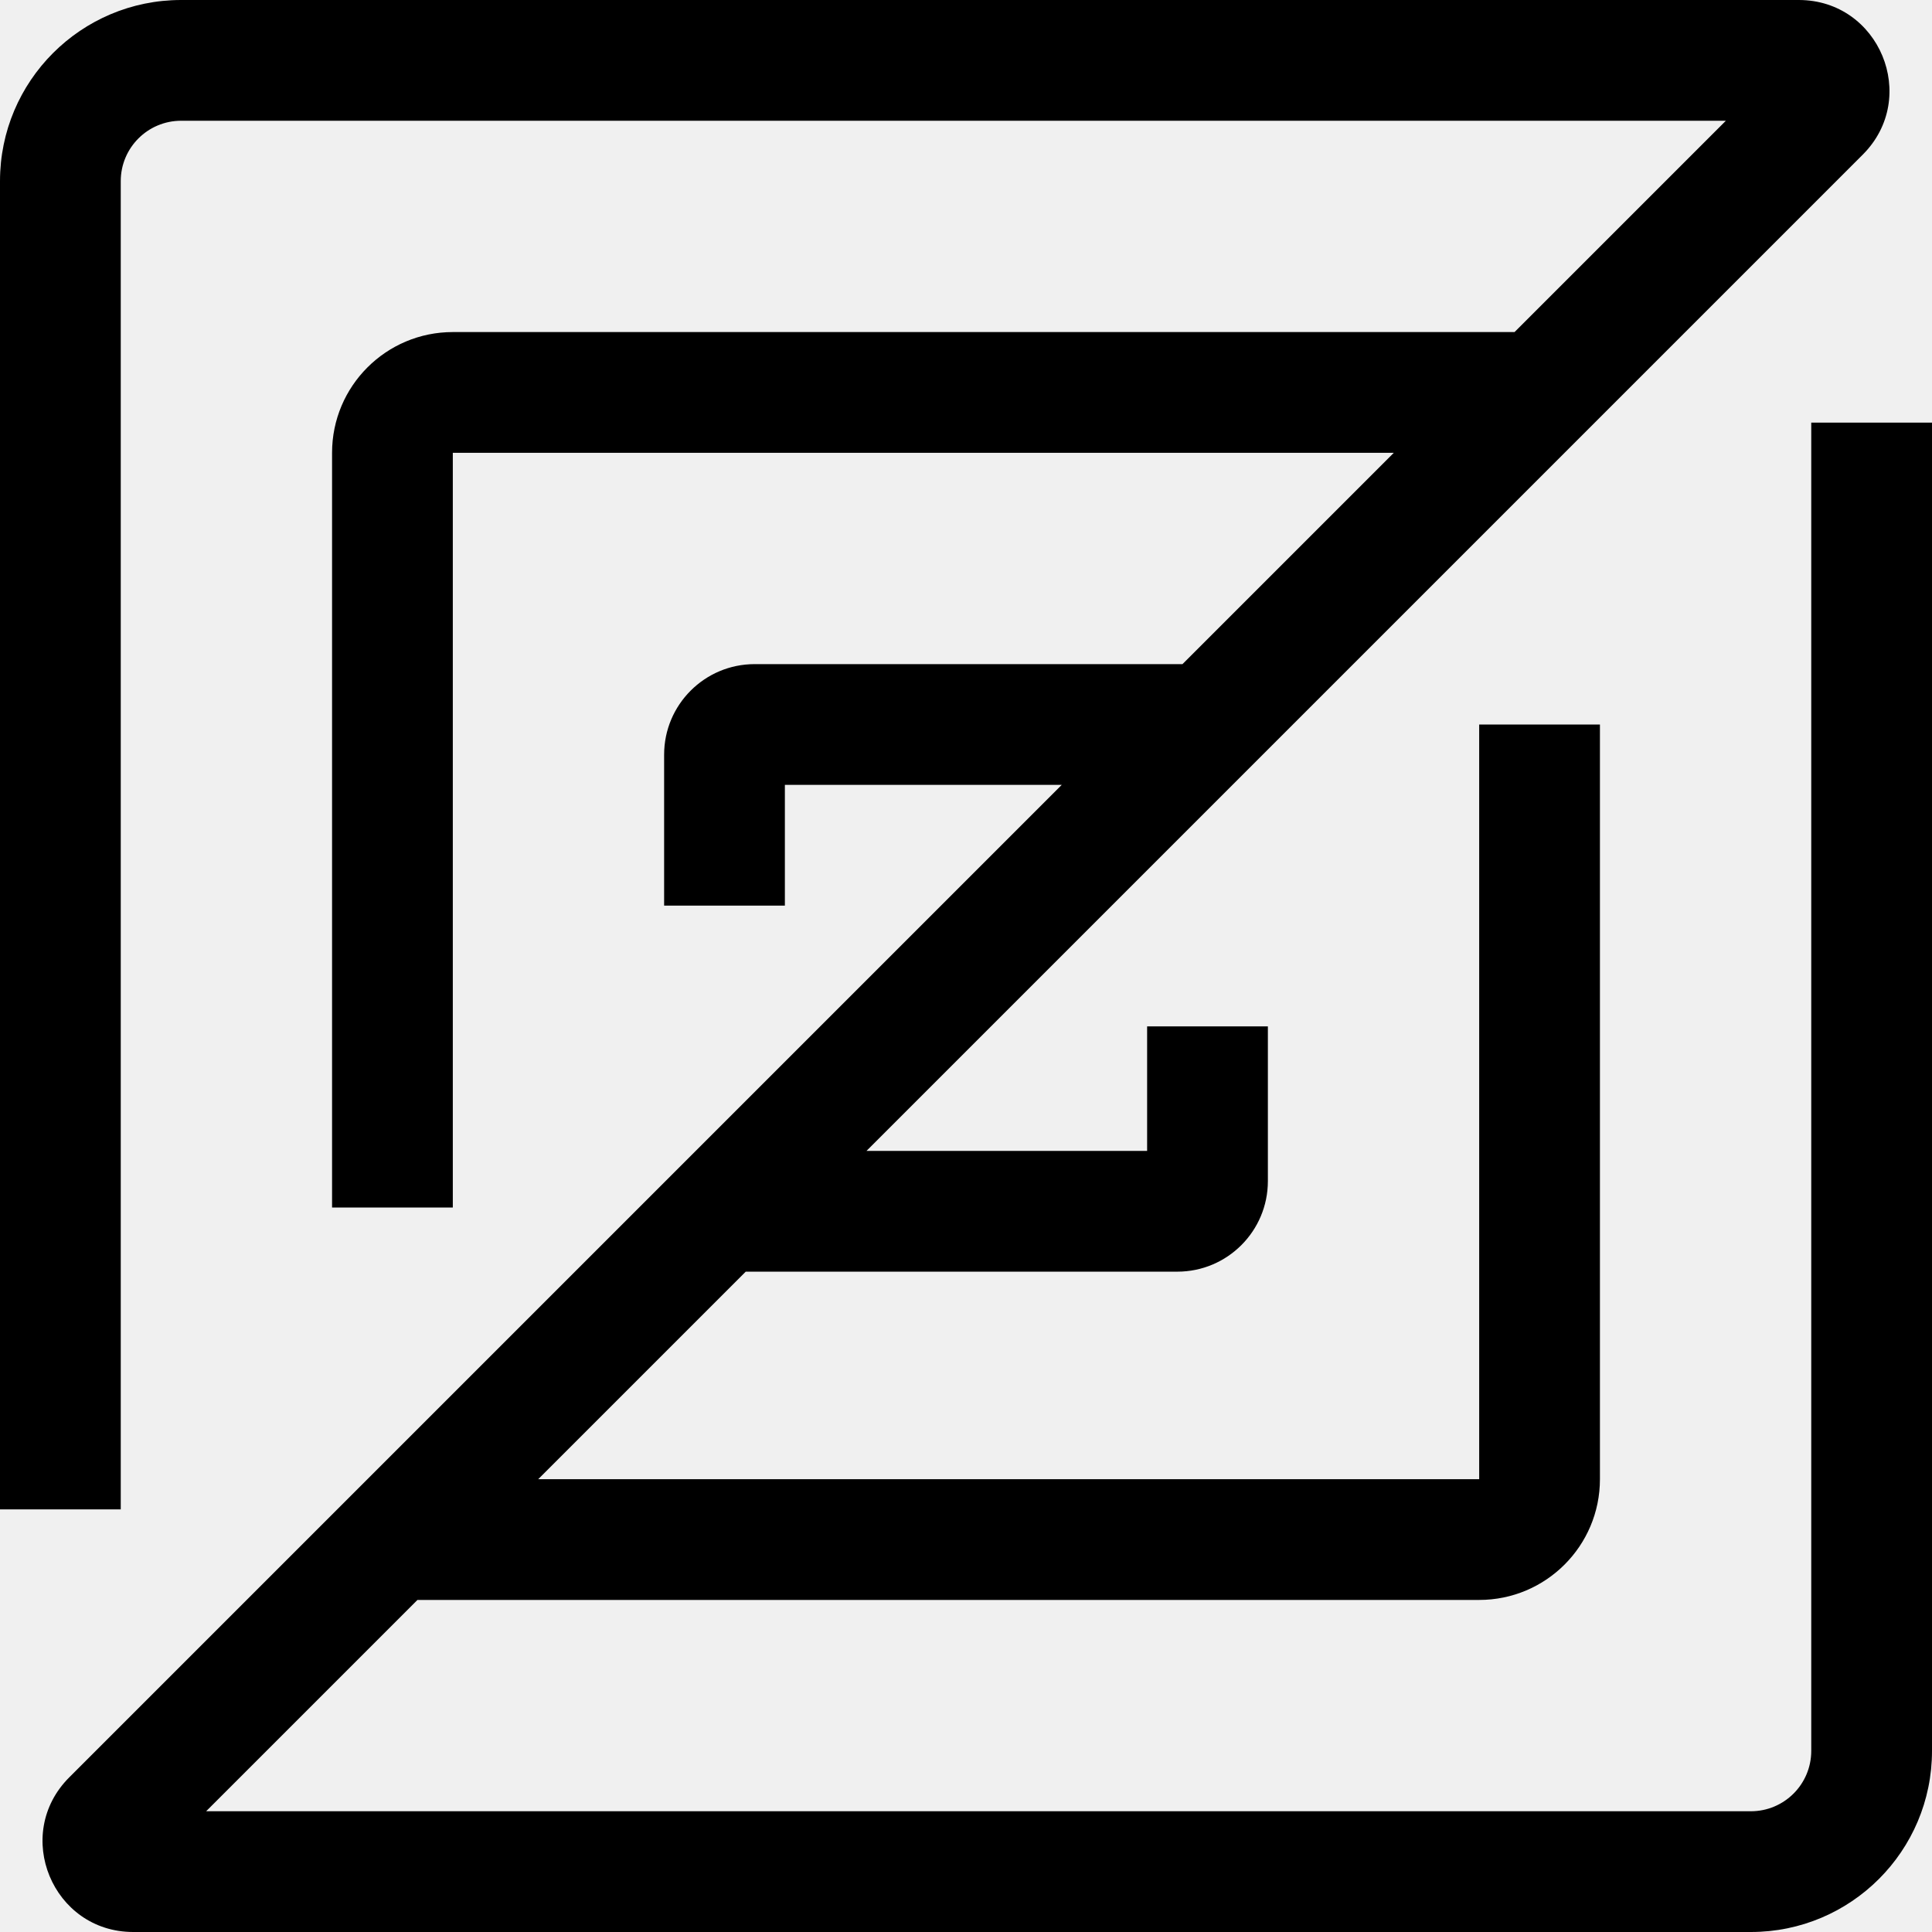
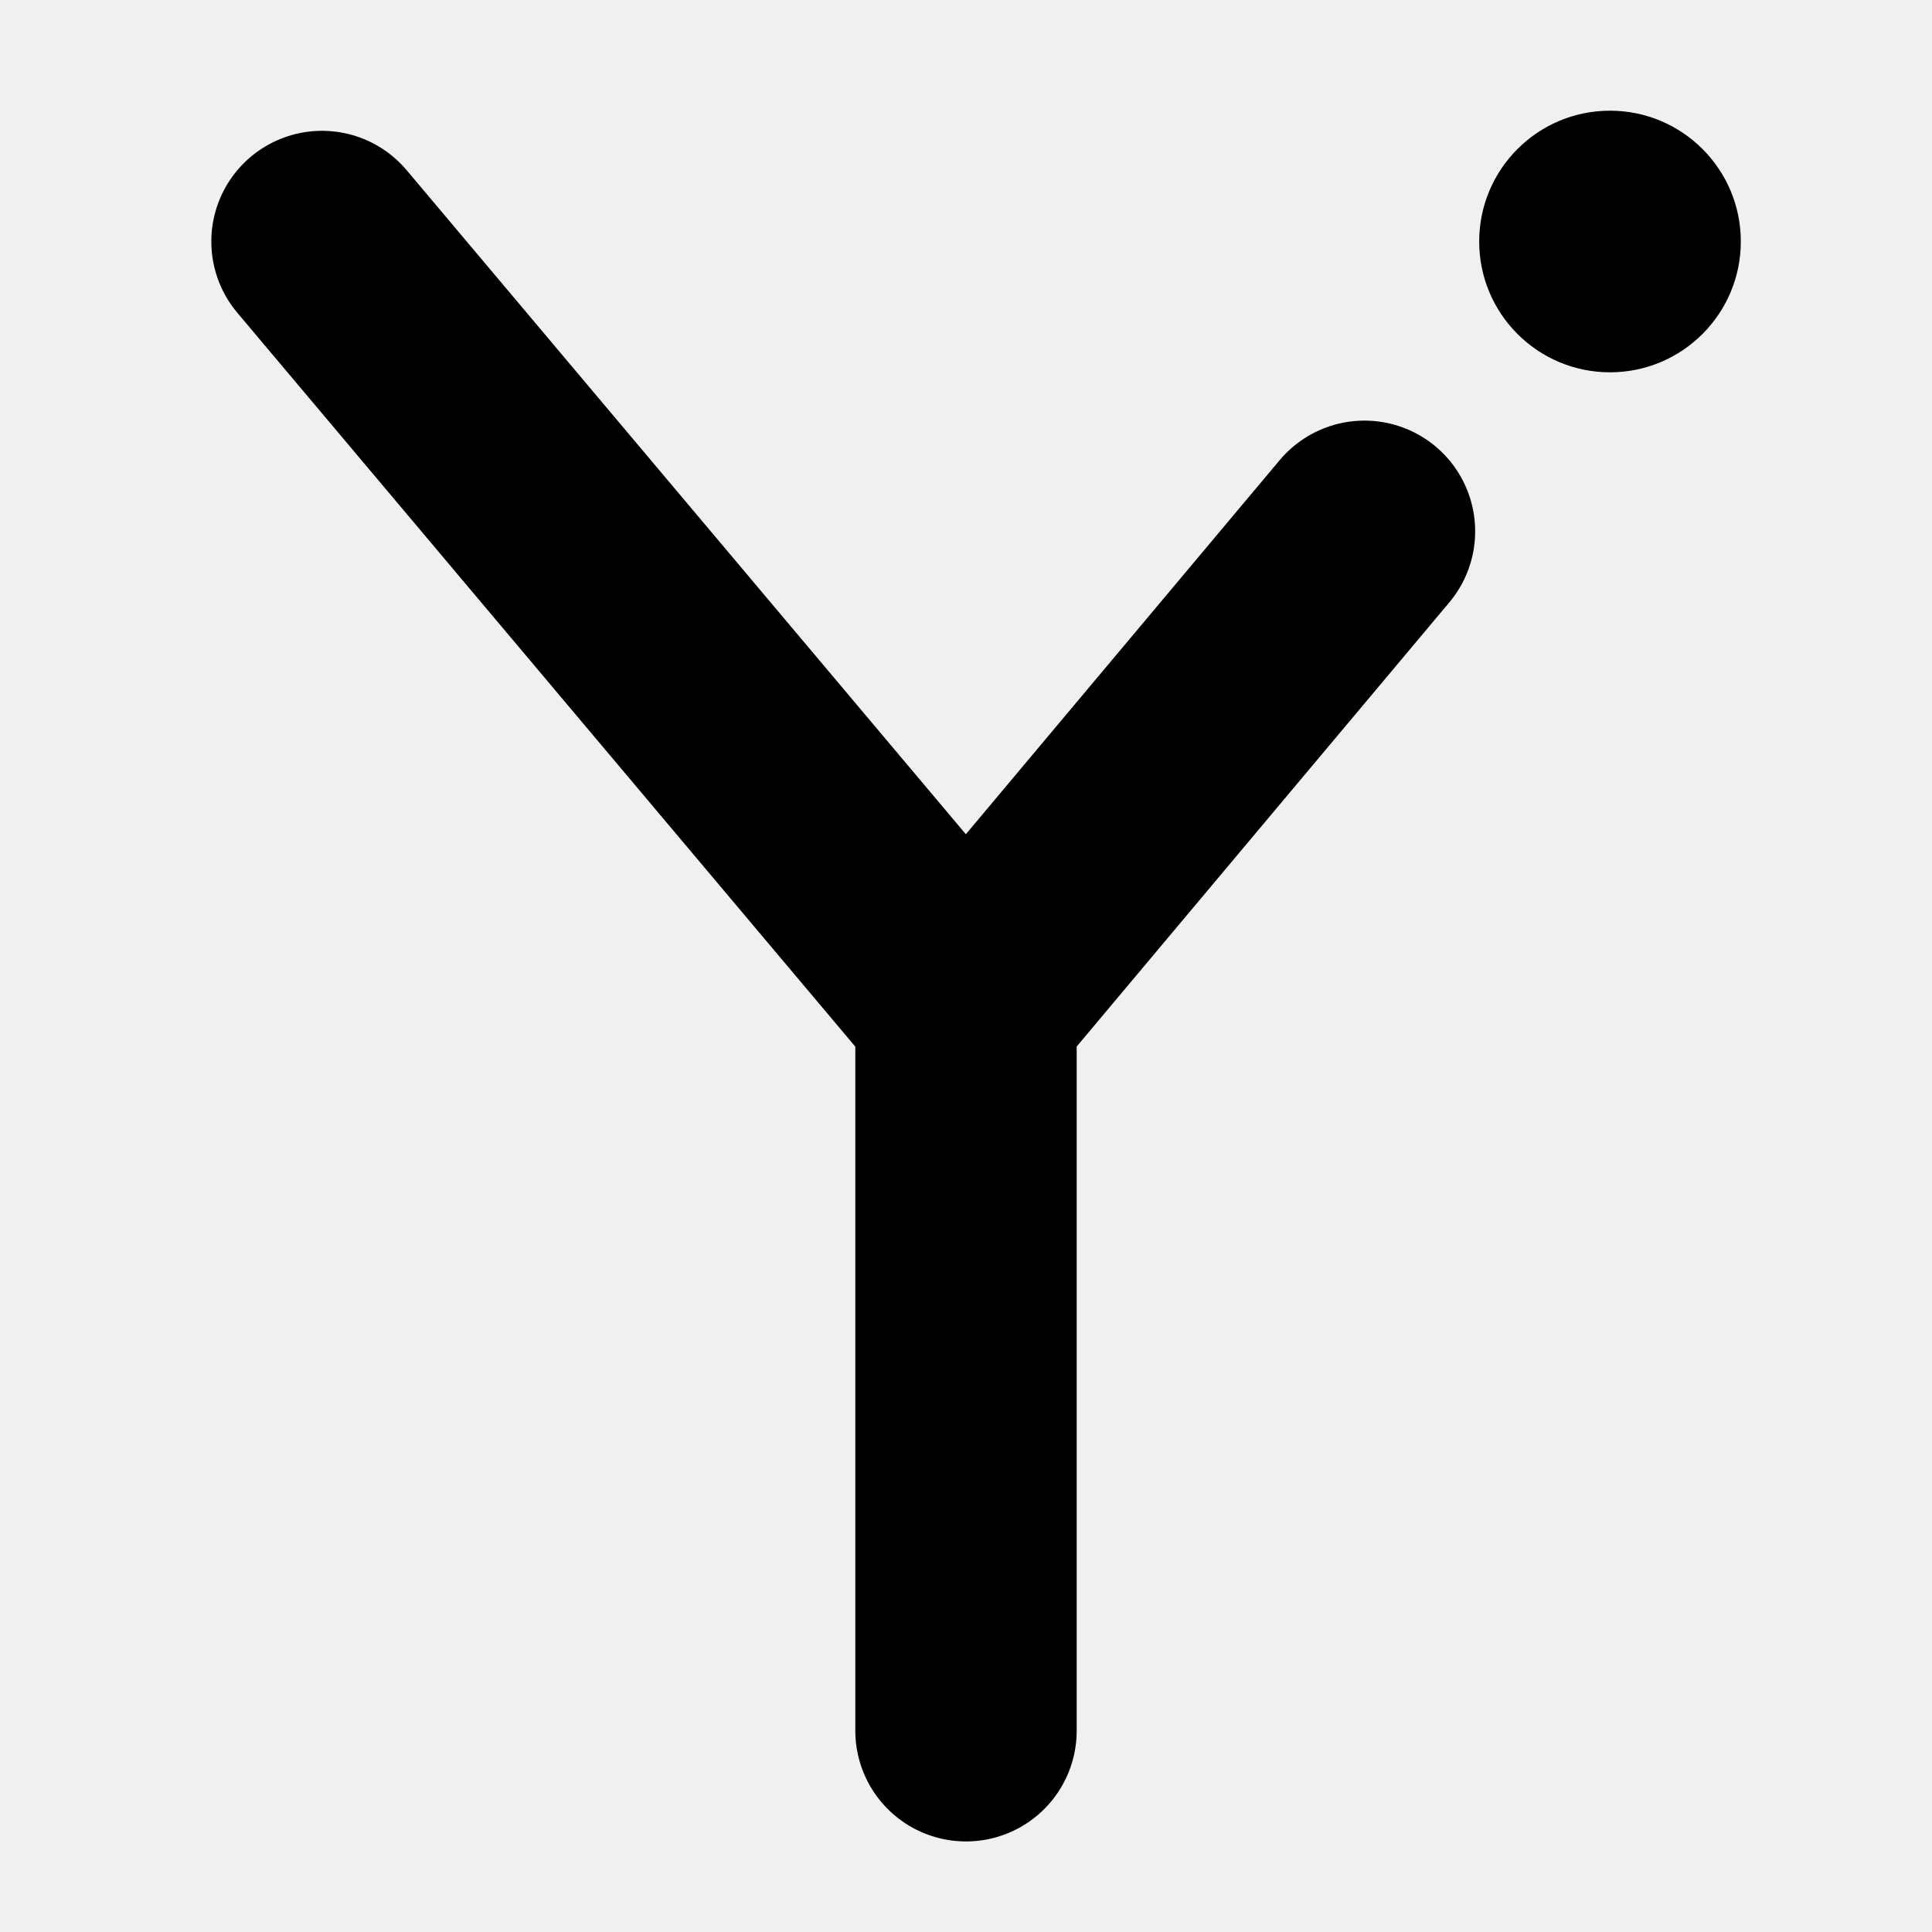
<svg xmlns="http://www.w3.org/2000/svg" width="96" height="96" viewBox="0 0 96 96" fill="none">
-   <g clip-path="url(#clip0_1957_1318)">
-     <path fill-rule="evenodd" clip-rule="evenodd" d="M9 6C7.343 6 6 7.343 6 9V75H0V9C0 4.029 4.029 0 9 0H89.379C93.388 0 95.395 4.847 92.561 7.682L43.055 57.188H57V51H63V58.688C63 61.173 60.985 63.188 58.5 63.188H37.055L26.743 73.5H73.5V36H79.5V73.5C79.5 76.814 76.814 79.5 73.5 79.5H20.743L10.243 90H87C88.657 90 90 88.657 90 87V21H96V87C96 91.971 91.971 96 87 96H6.621C2.612 96 0.605 91.153 3.439 88.318L52.757 39H39V45H33V37.5C33 35.015 35.015 33 37.5 33H58.757L69.257 22.5H22.5V60H16.5V22.5C16.5 19.186 19.186 16.5 22.5 16.5H75.257L85.757 6H9Z" fill="black" />
-   </g>
-   <defs>
-     <clipPath id="clip0_1957_1318">
-       <rect width="96" height="96" fill="white" />
-     </clipPath>
-   </defs>
+   <path d="M16 12L48 50M48 50V86M48 50L67.8 26.4" stroke="black" stroke-width="11" stroke-linecap="round" stroke-linejoin="round" />
+   <circle cx="80" cy="12" r="6.5" fill="black" />
</svg>
